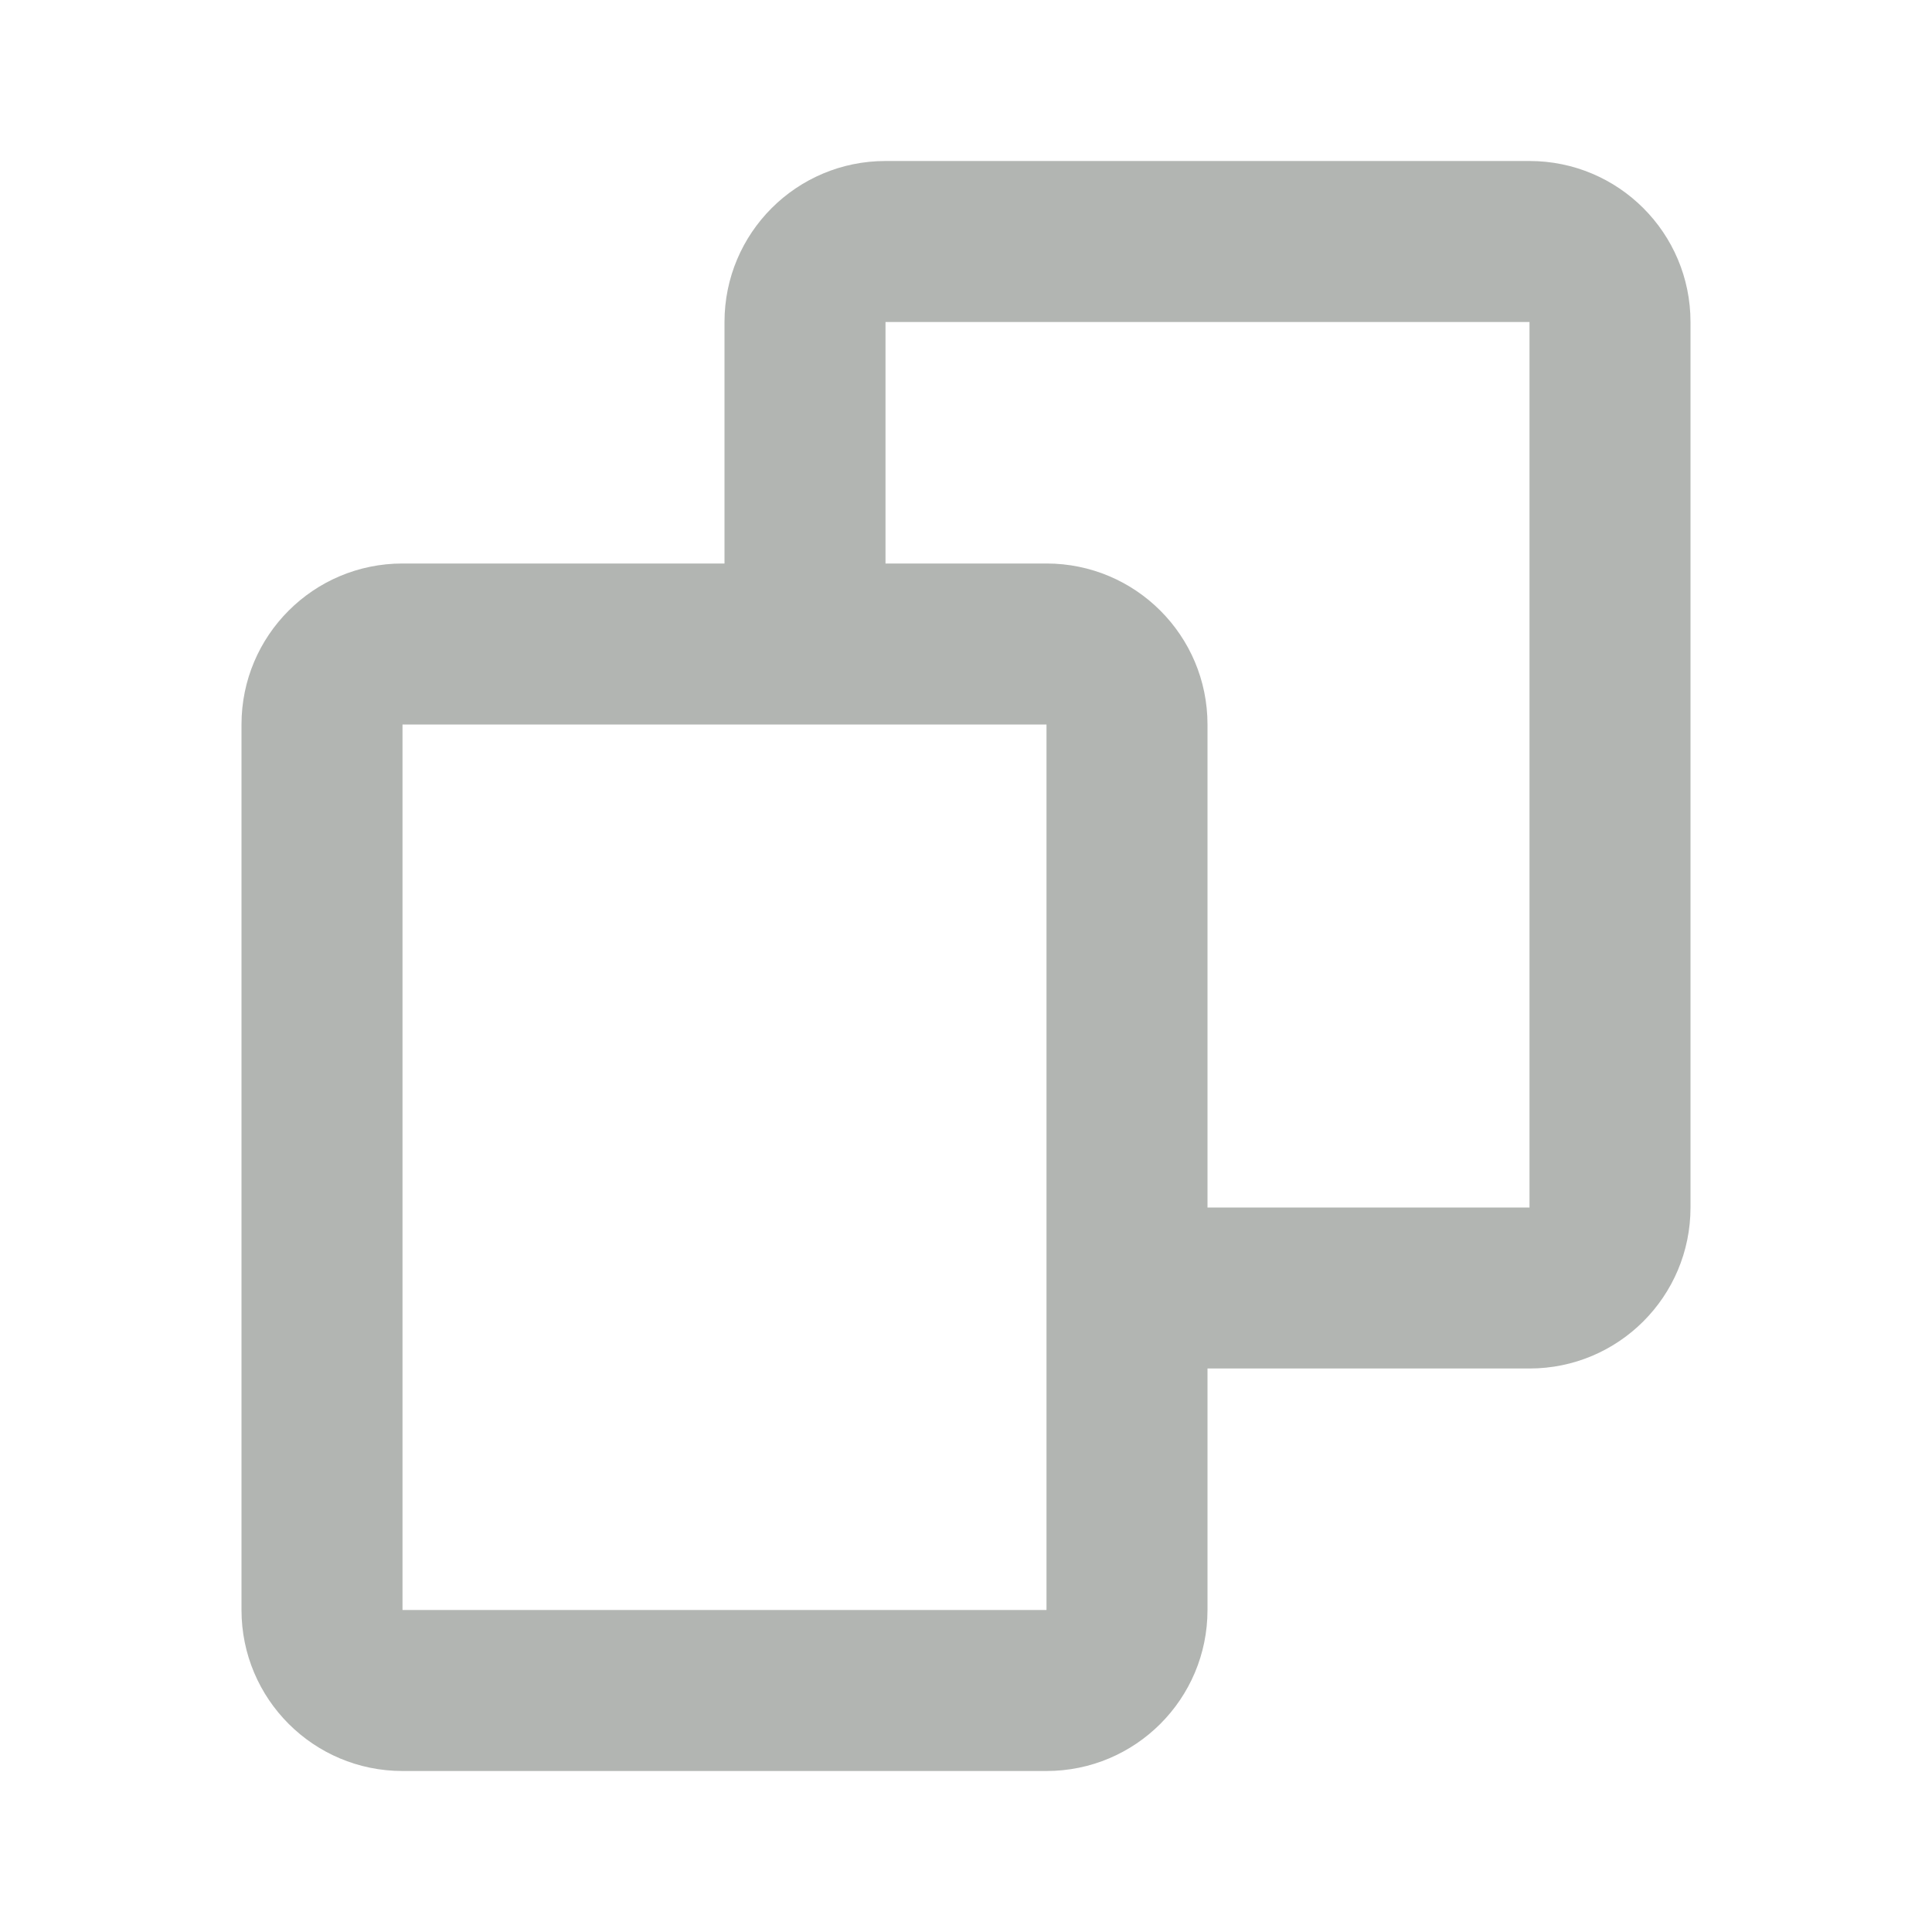
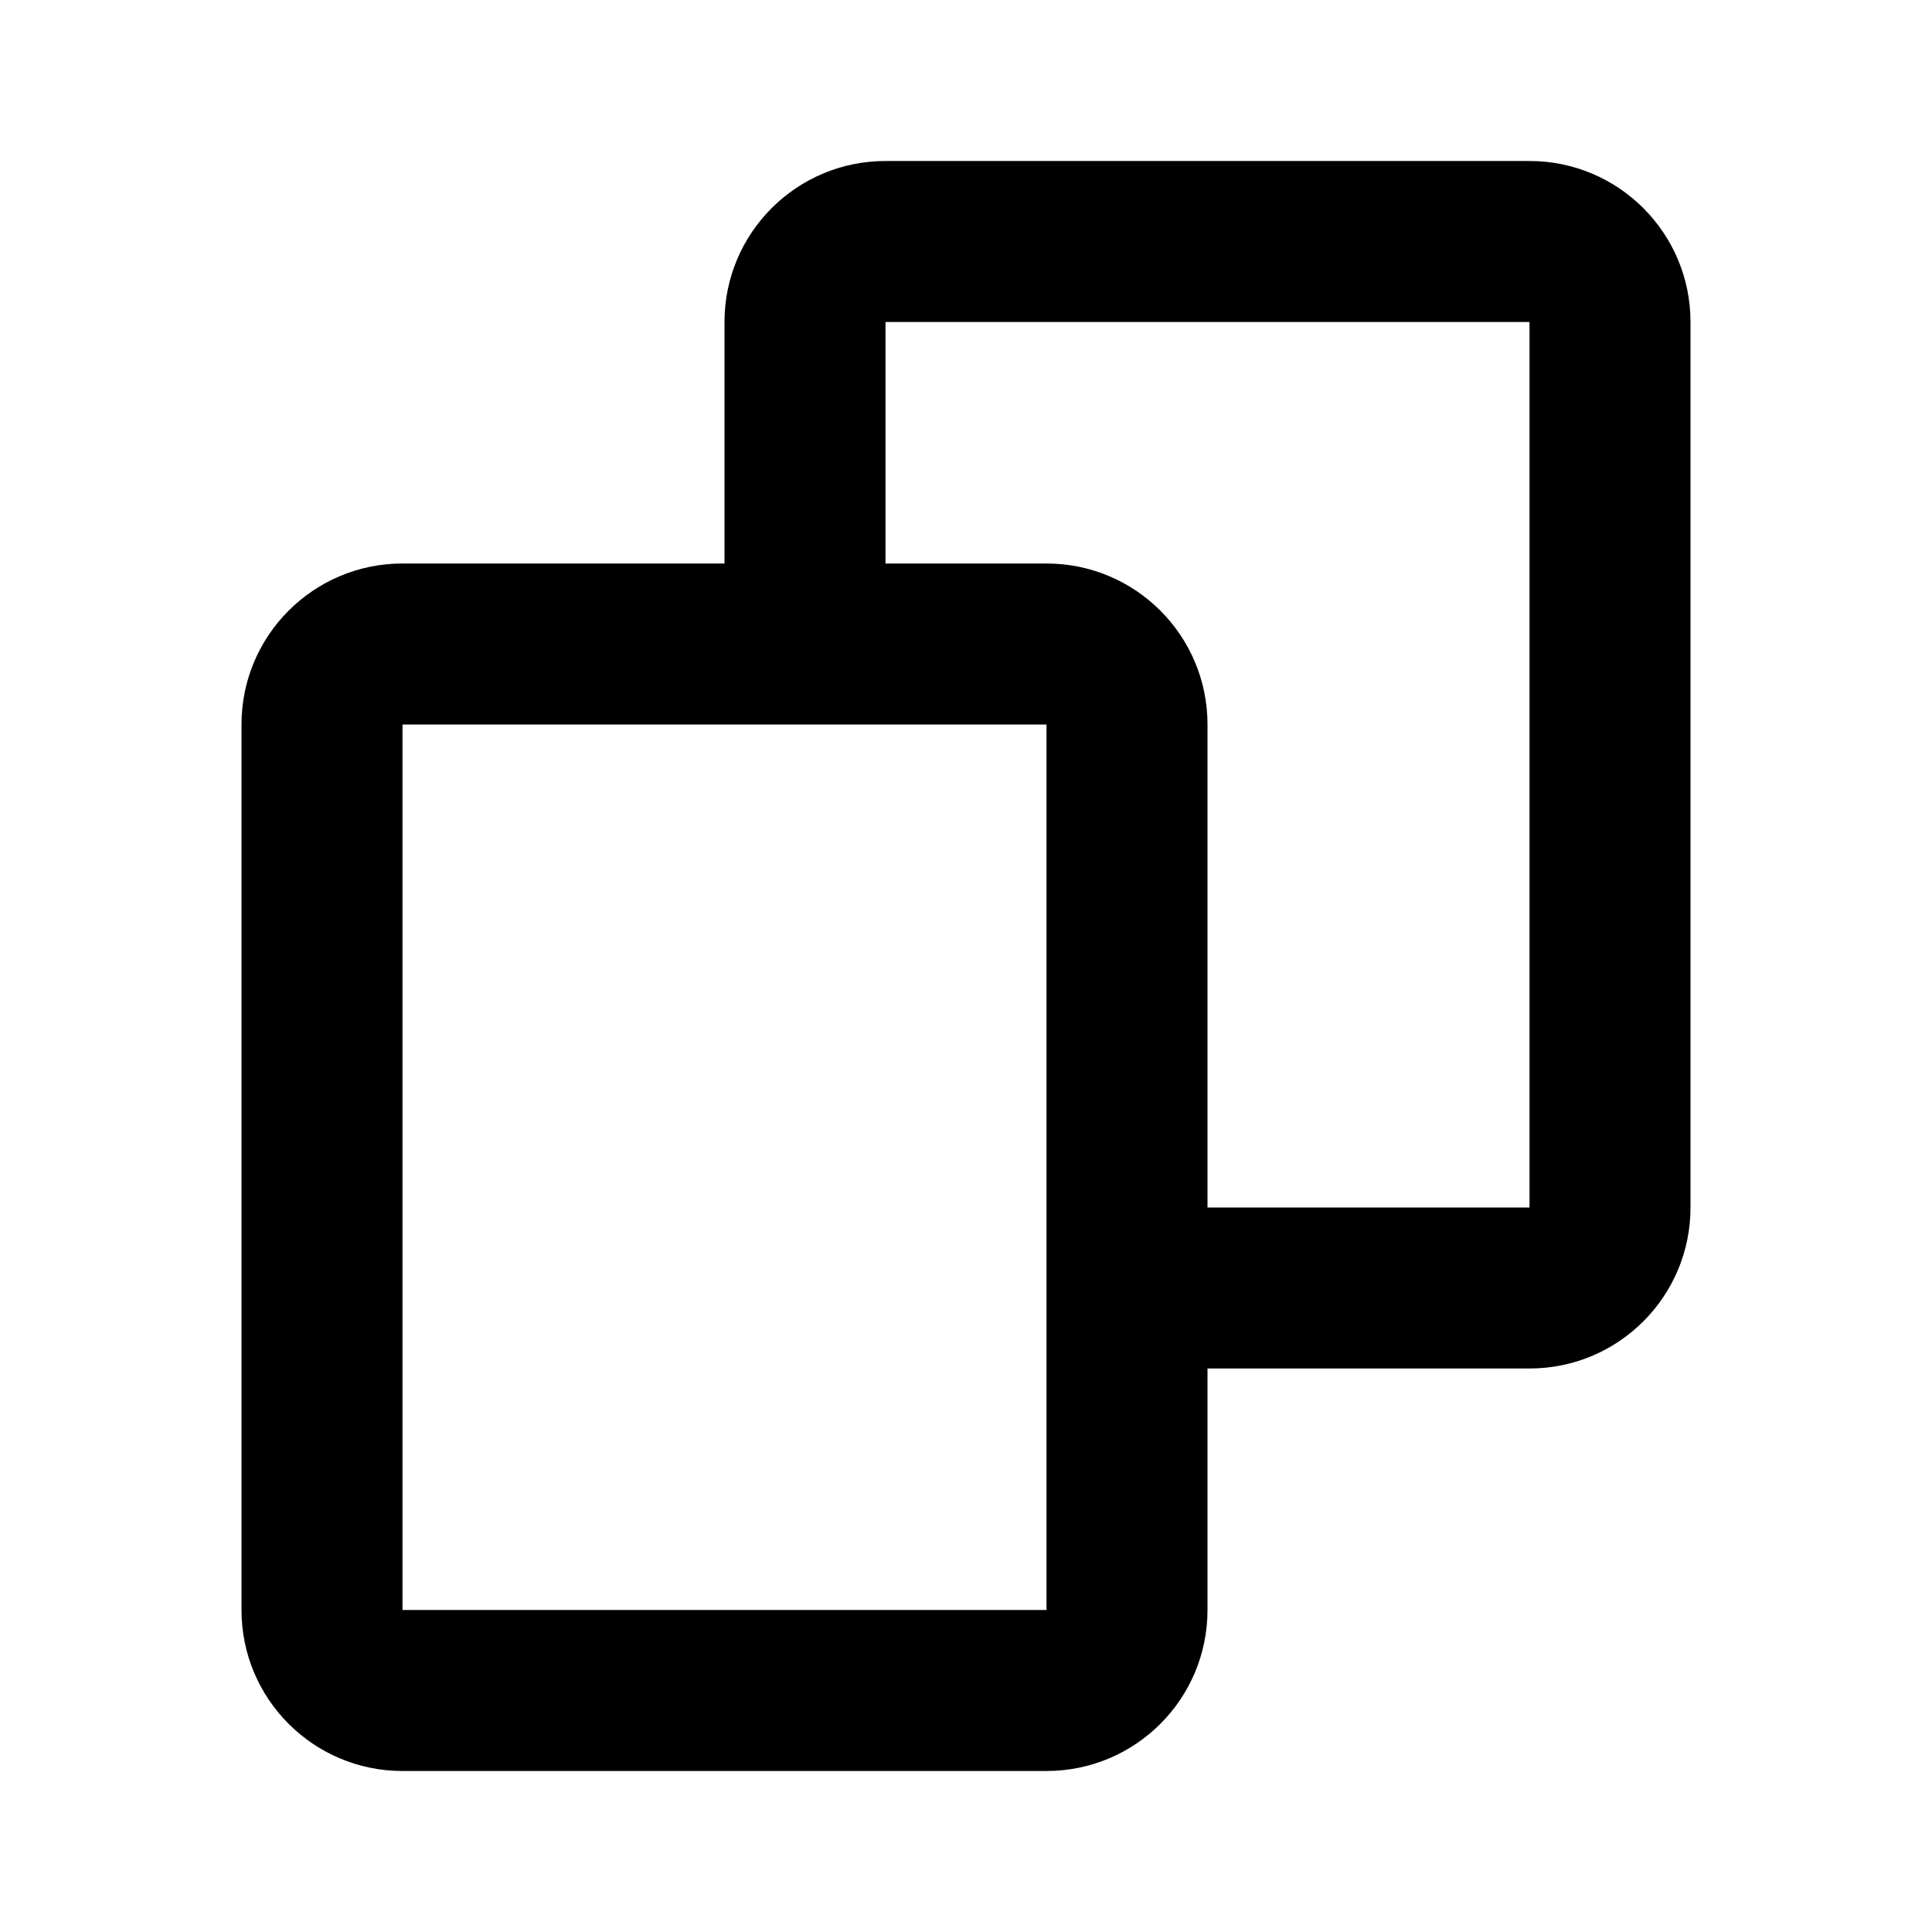
<svg xmlns="http://www.w3.org/2000/svg" width="24" height="24" viewBox="0 0 24 24" fill="none">
-   <path fill-rule="evenodd" clip-rule="evenodd" d="M9 7V4C9 2.895 9.895 2 11 2H19C20.105 2 21 2.895 21 4V15C21 16.105 20.105 17 19 17H15V20C15 21.105 14.105 22 13 22H5C3.895 22 3 21.105 3 20V9C3 7.895 3.895 7 5 7H9ZM15 15H19V4H11V7H13C14.105 7 15 7.895 15 9V15ZM5 20V9H13V20H5Z" fill="#B2B5B2" />
+   <path fill-rule="evenodd" clip-rule="evenodd" fill="currentColor" d="M9 7V4C9 2.895 9.895 2 11 2H19C20.105 2 21 2.895 21 4V15C21 16.105 20.105 17 19 17H15V20C15 21.105 14.105 22 13 22H5C3.895 22 3 21.105 3 20V9C3 7.895 3.895 7 5 7H9ZM15 15H19V4H11V7H13C14.105 7 15 7.895 15 9V15ZM5 20V9H13V20H5Z" />
</svg>
